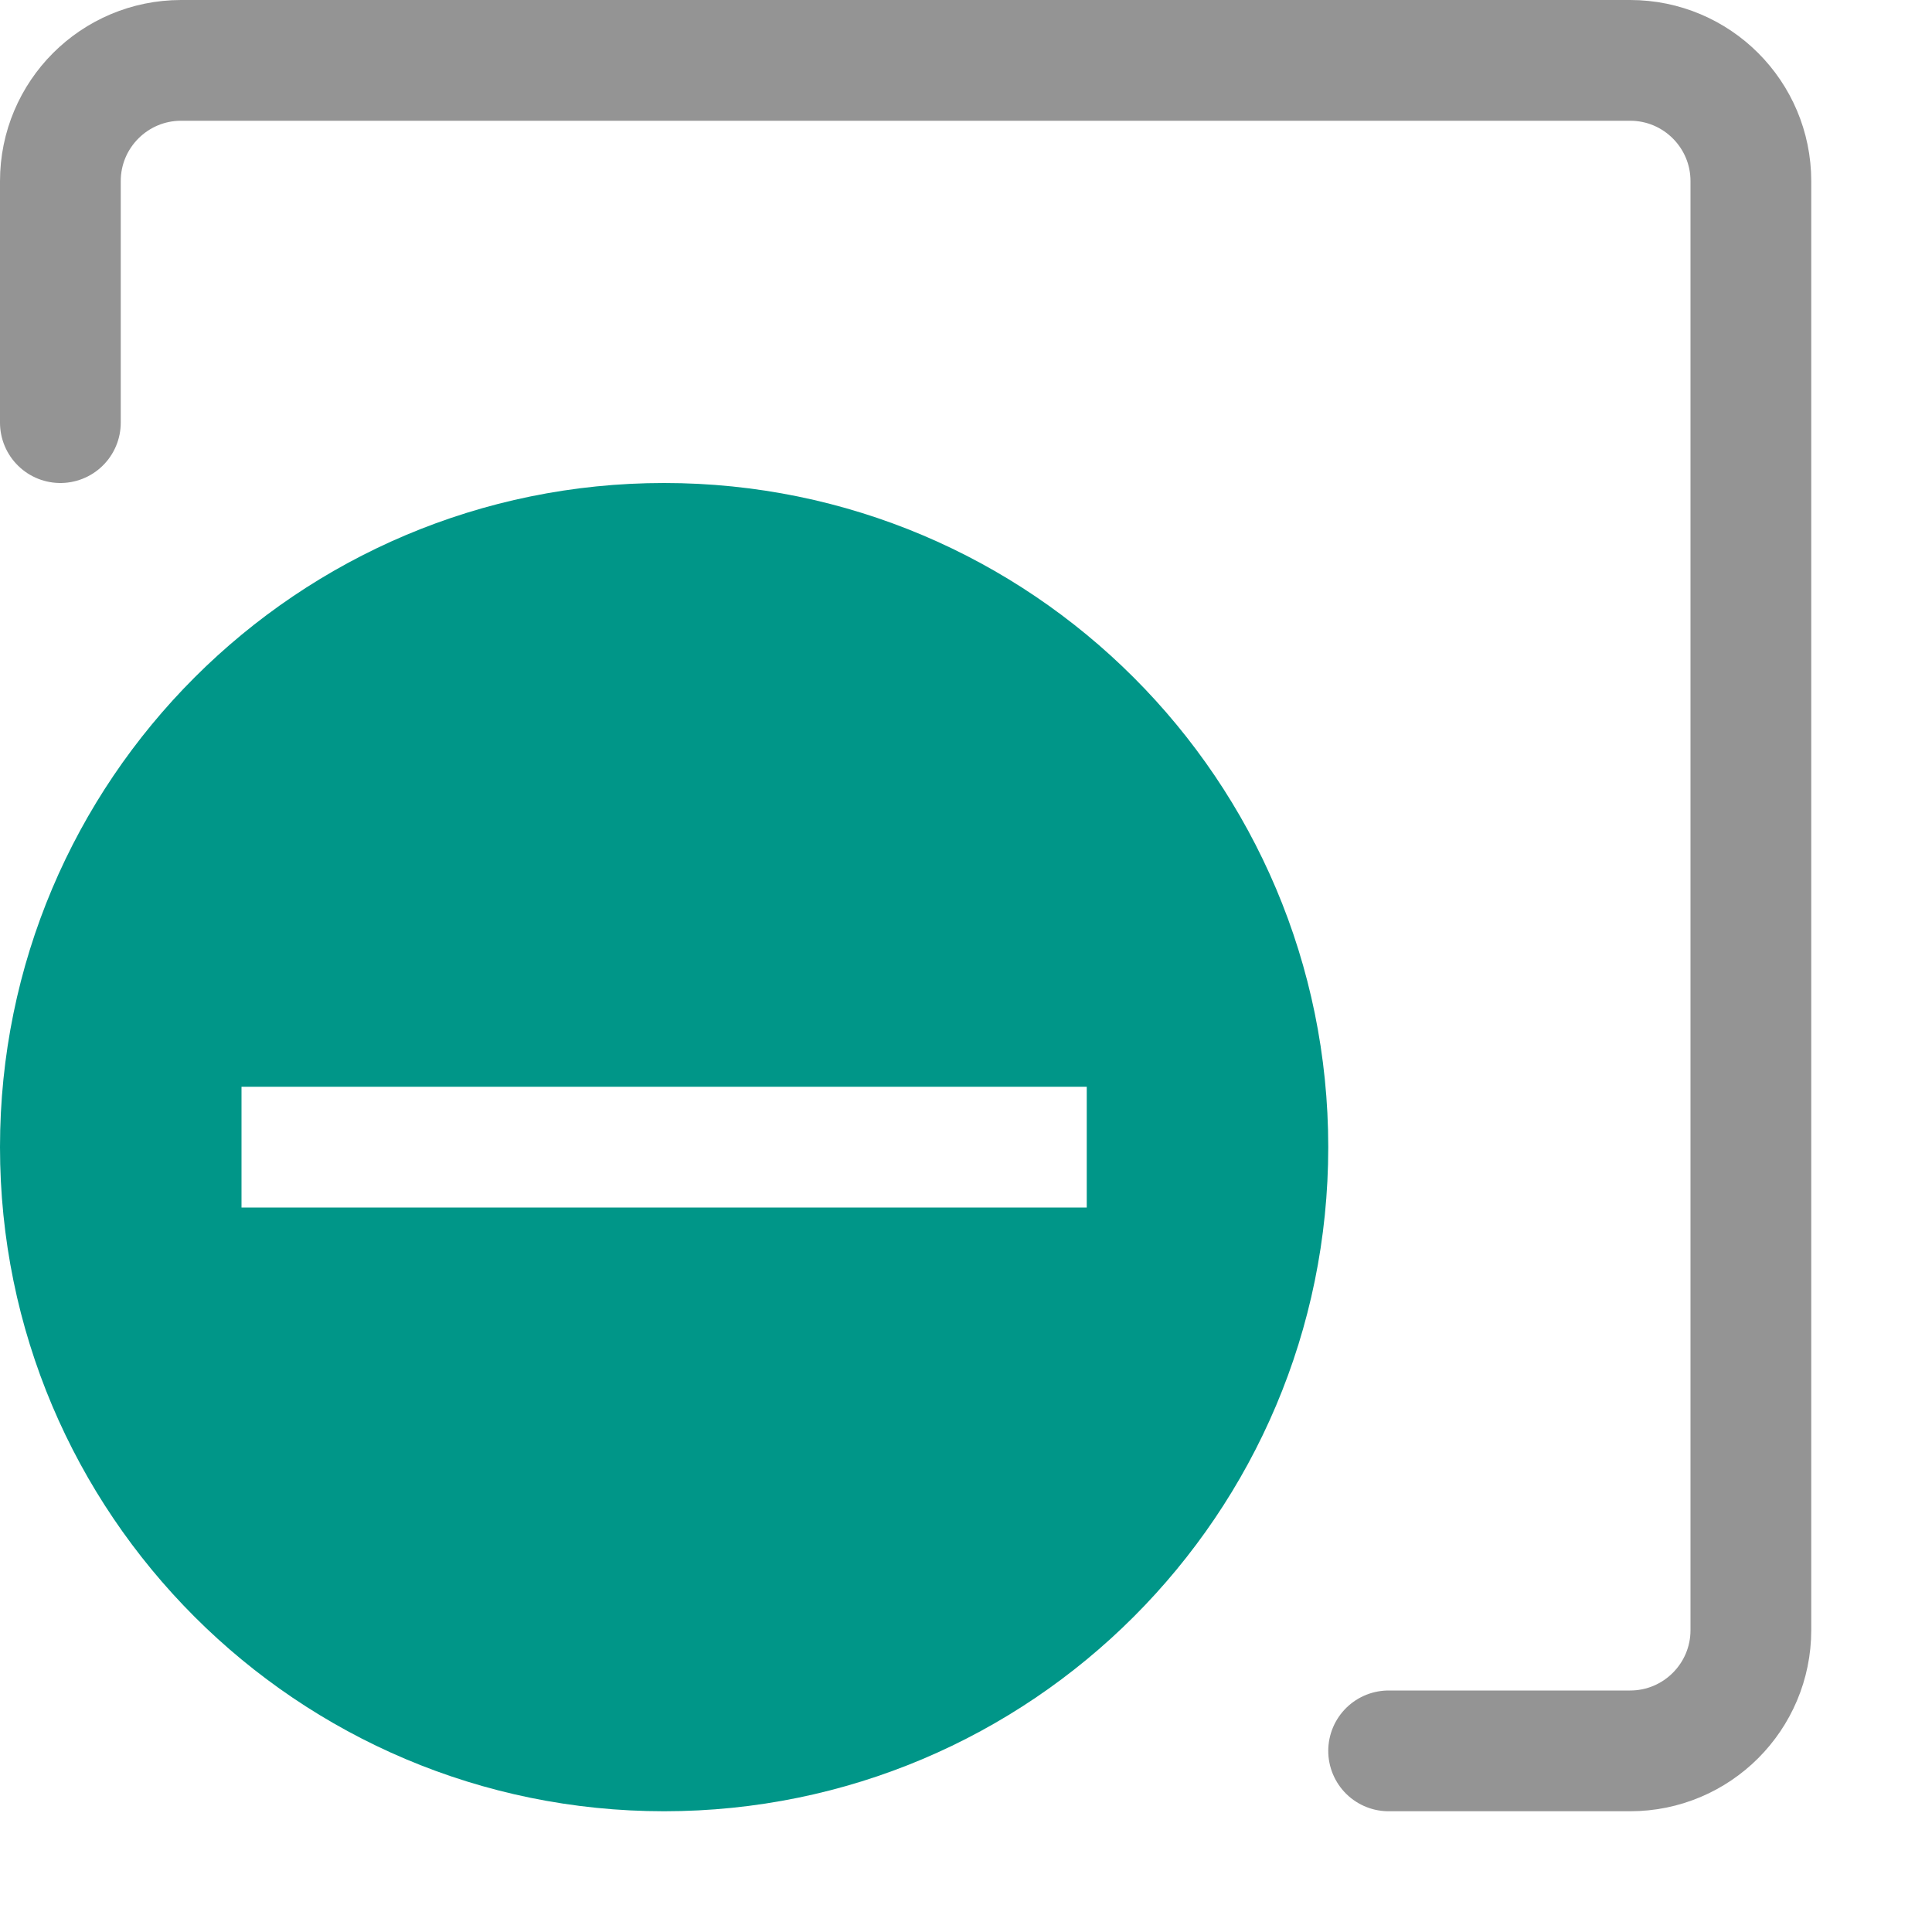
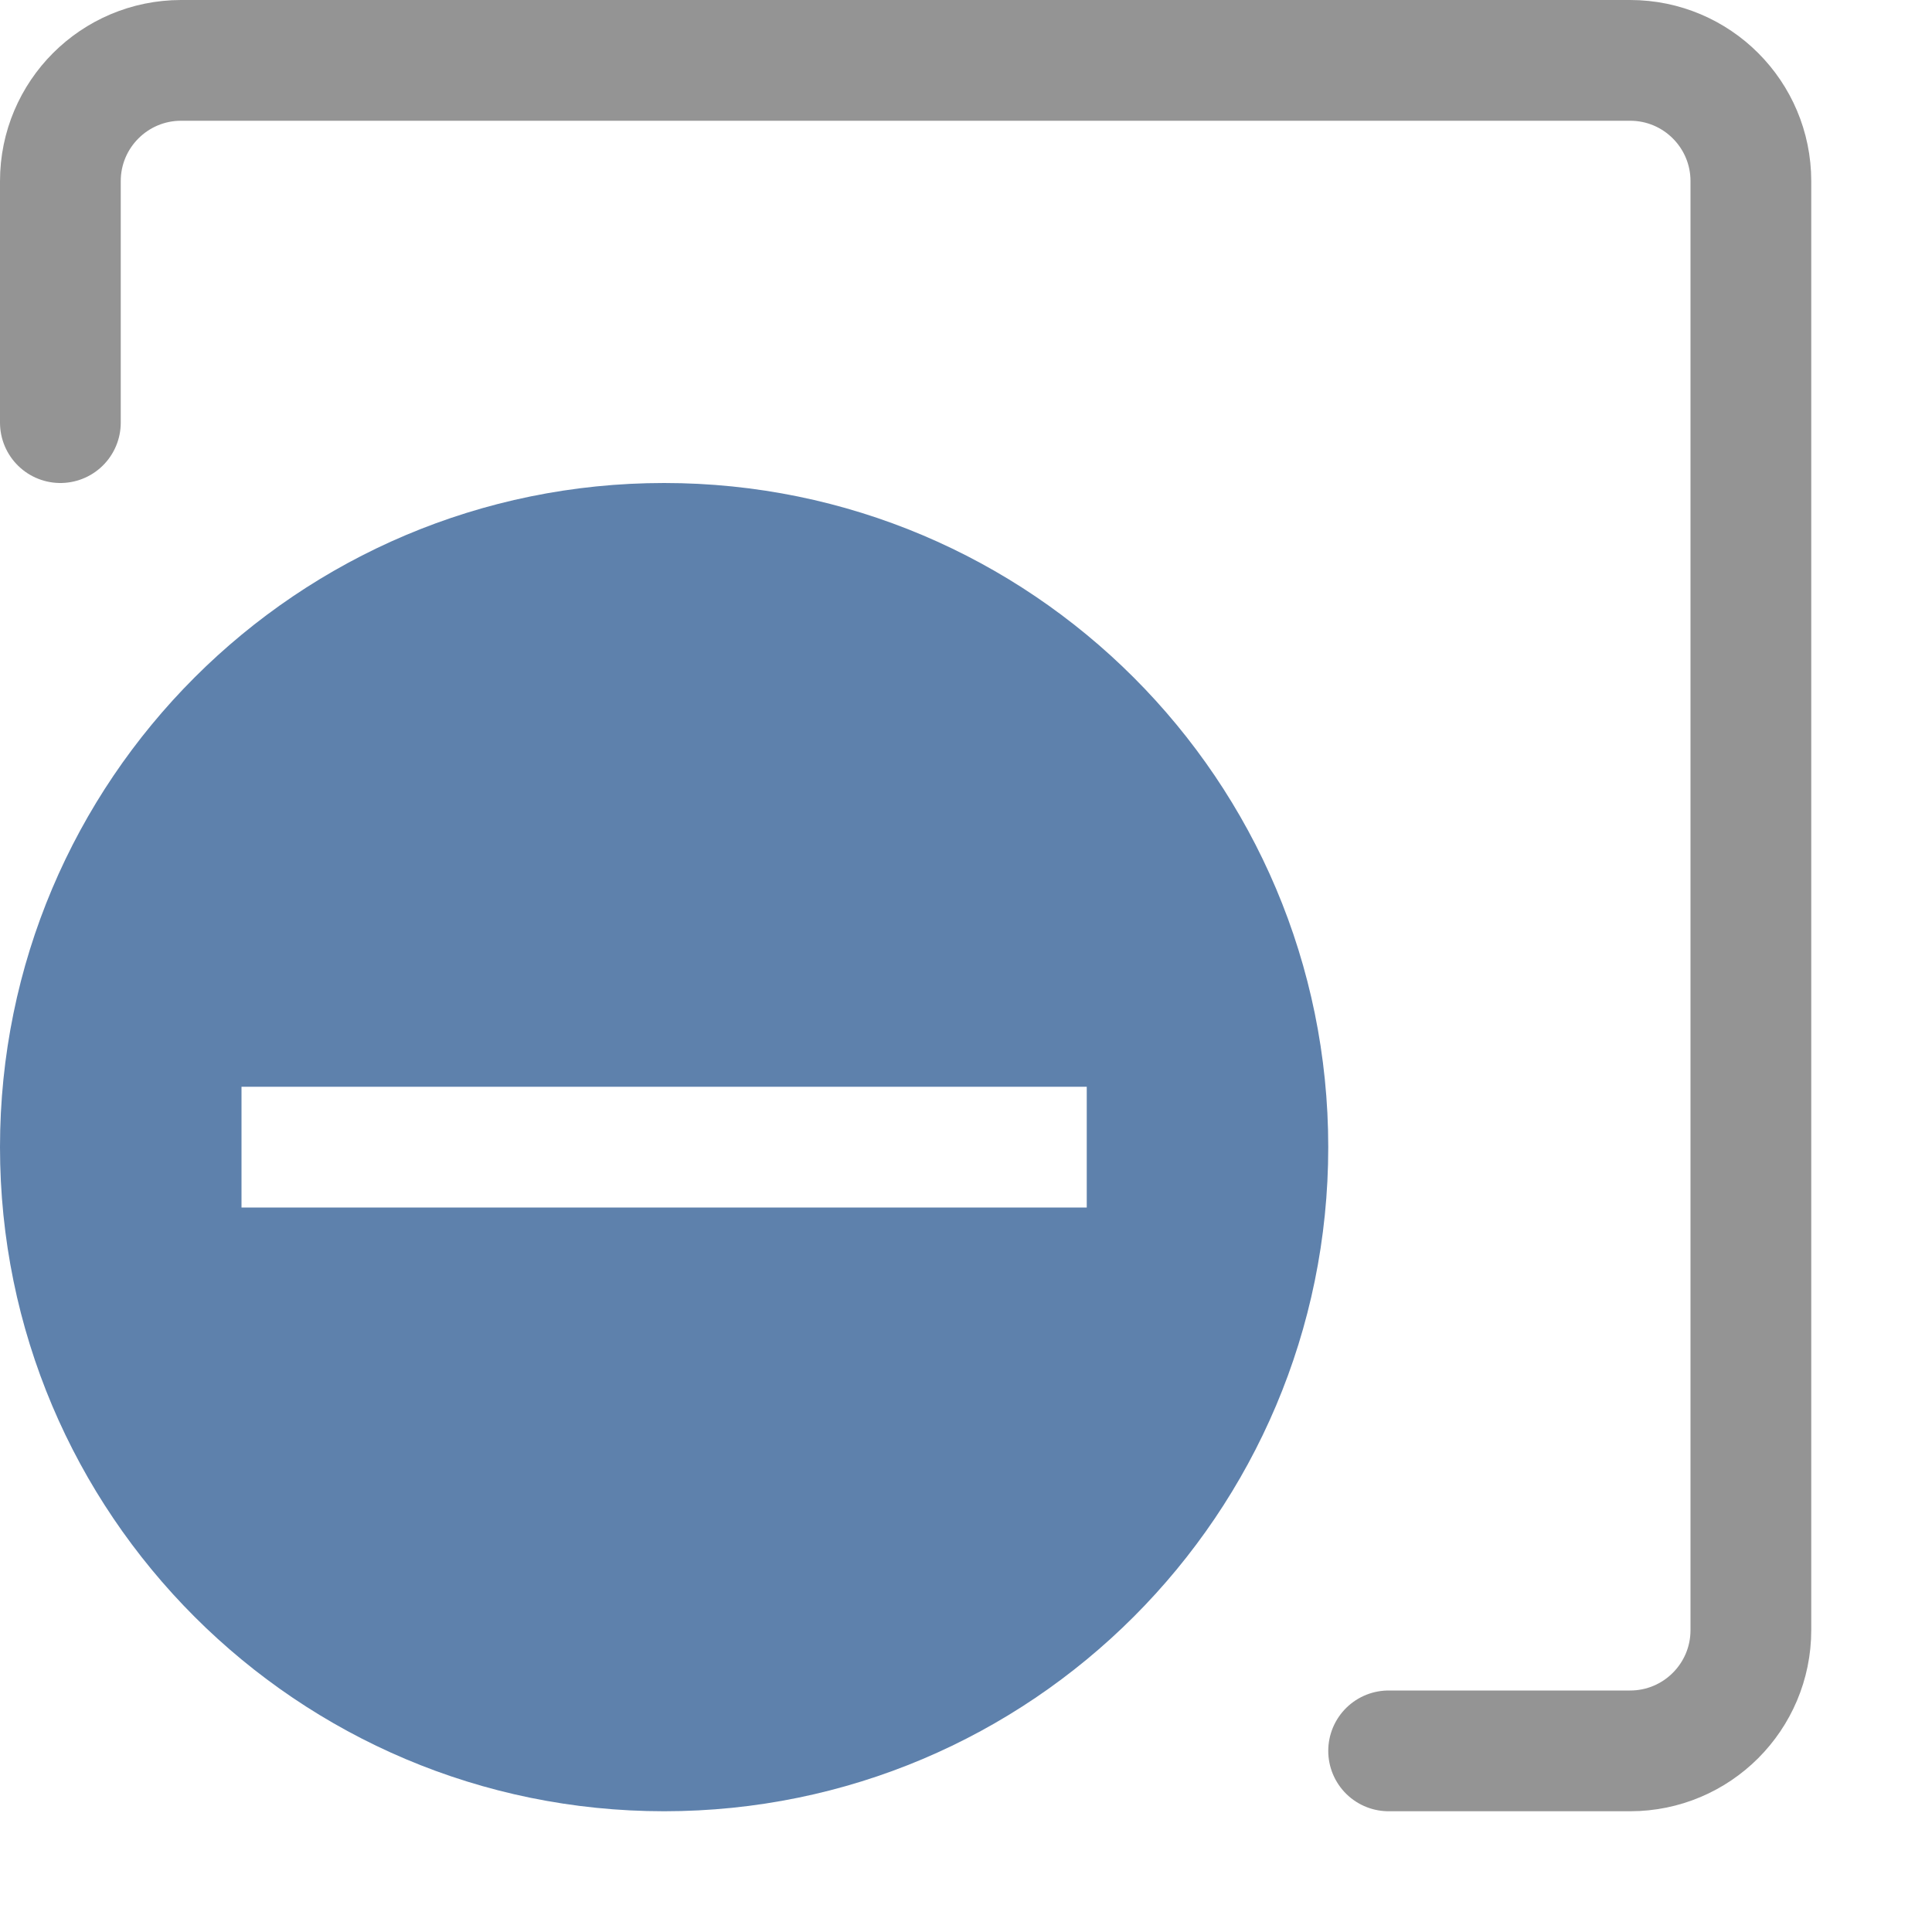
<svg xmlns="http://www.w3.org/2000/svg" width="16" height="16" viewBox="0 0 16 16">
  <path d="M.5,3.5v-2a1,1,0,0,1,1-1h12a1,1,0,0,1,1,1v12a1,1,0,0,1-1,1h-2" style="fill:none;stroke:#949494;stroke-linecap:round;stroke-linejoin:round" />
-   <path d="M5.5,4h0A5.5,5.5,0,0,0,0,9.5H0A5.5,5.5,0,0,0,5.5,15h0A5.5,5.5,0,0,0,11,9.5h0A5.5,5.5,0,0,0,5.5,4ZM9,10H2V9H9Z" style="fill:#009688" />
+   <path d="M5.5,4h0A5.5,5.5,0,0,0,0,9.5H0A5.5,5.5,0,0,0,5.5,15h0A5.5,5.5,0,0,0,11,9.5h0A5.5,5.5,0,0,0,5.5,4ZM9,10H2V9H9Z" style="fill:#5E81AC" />
</svg>
